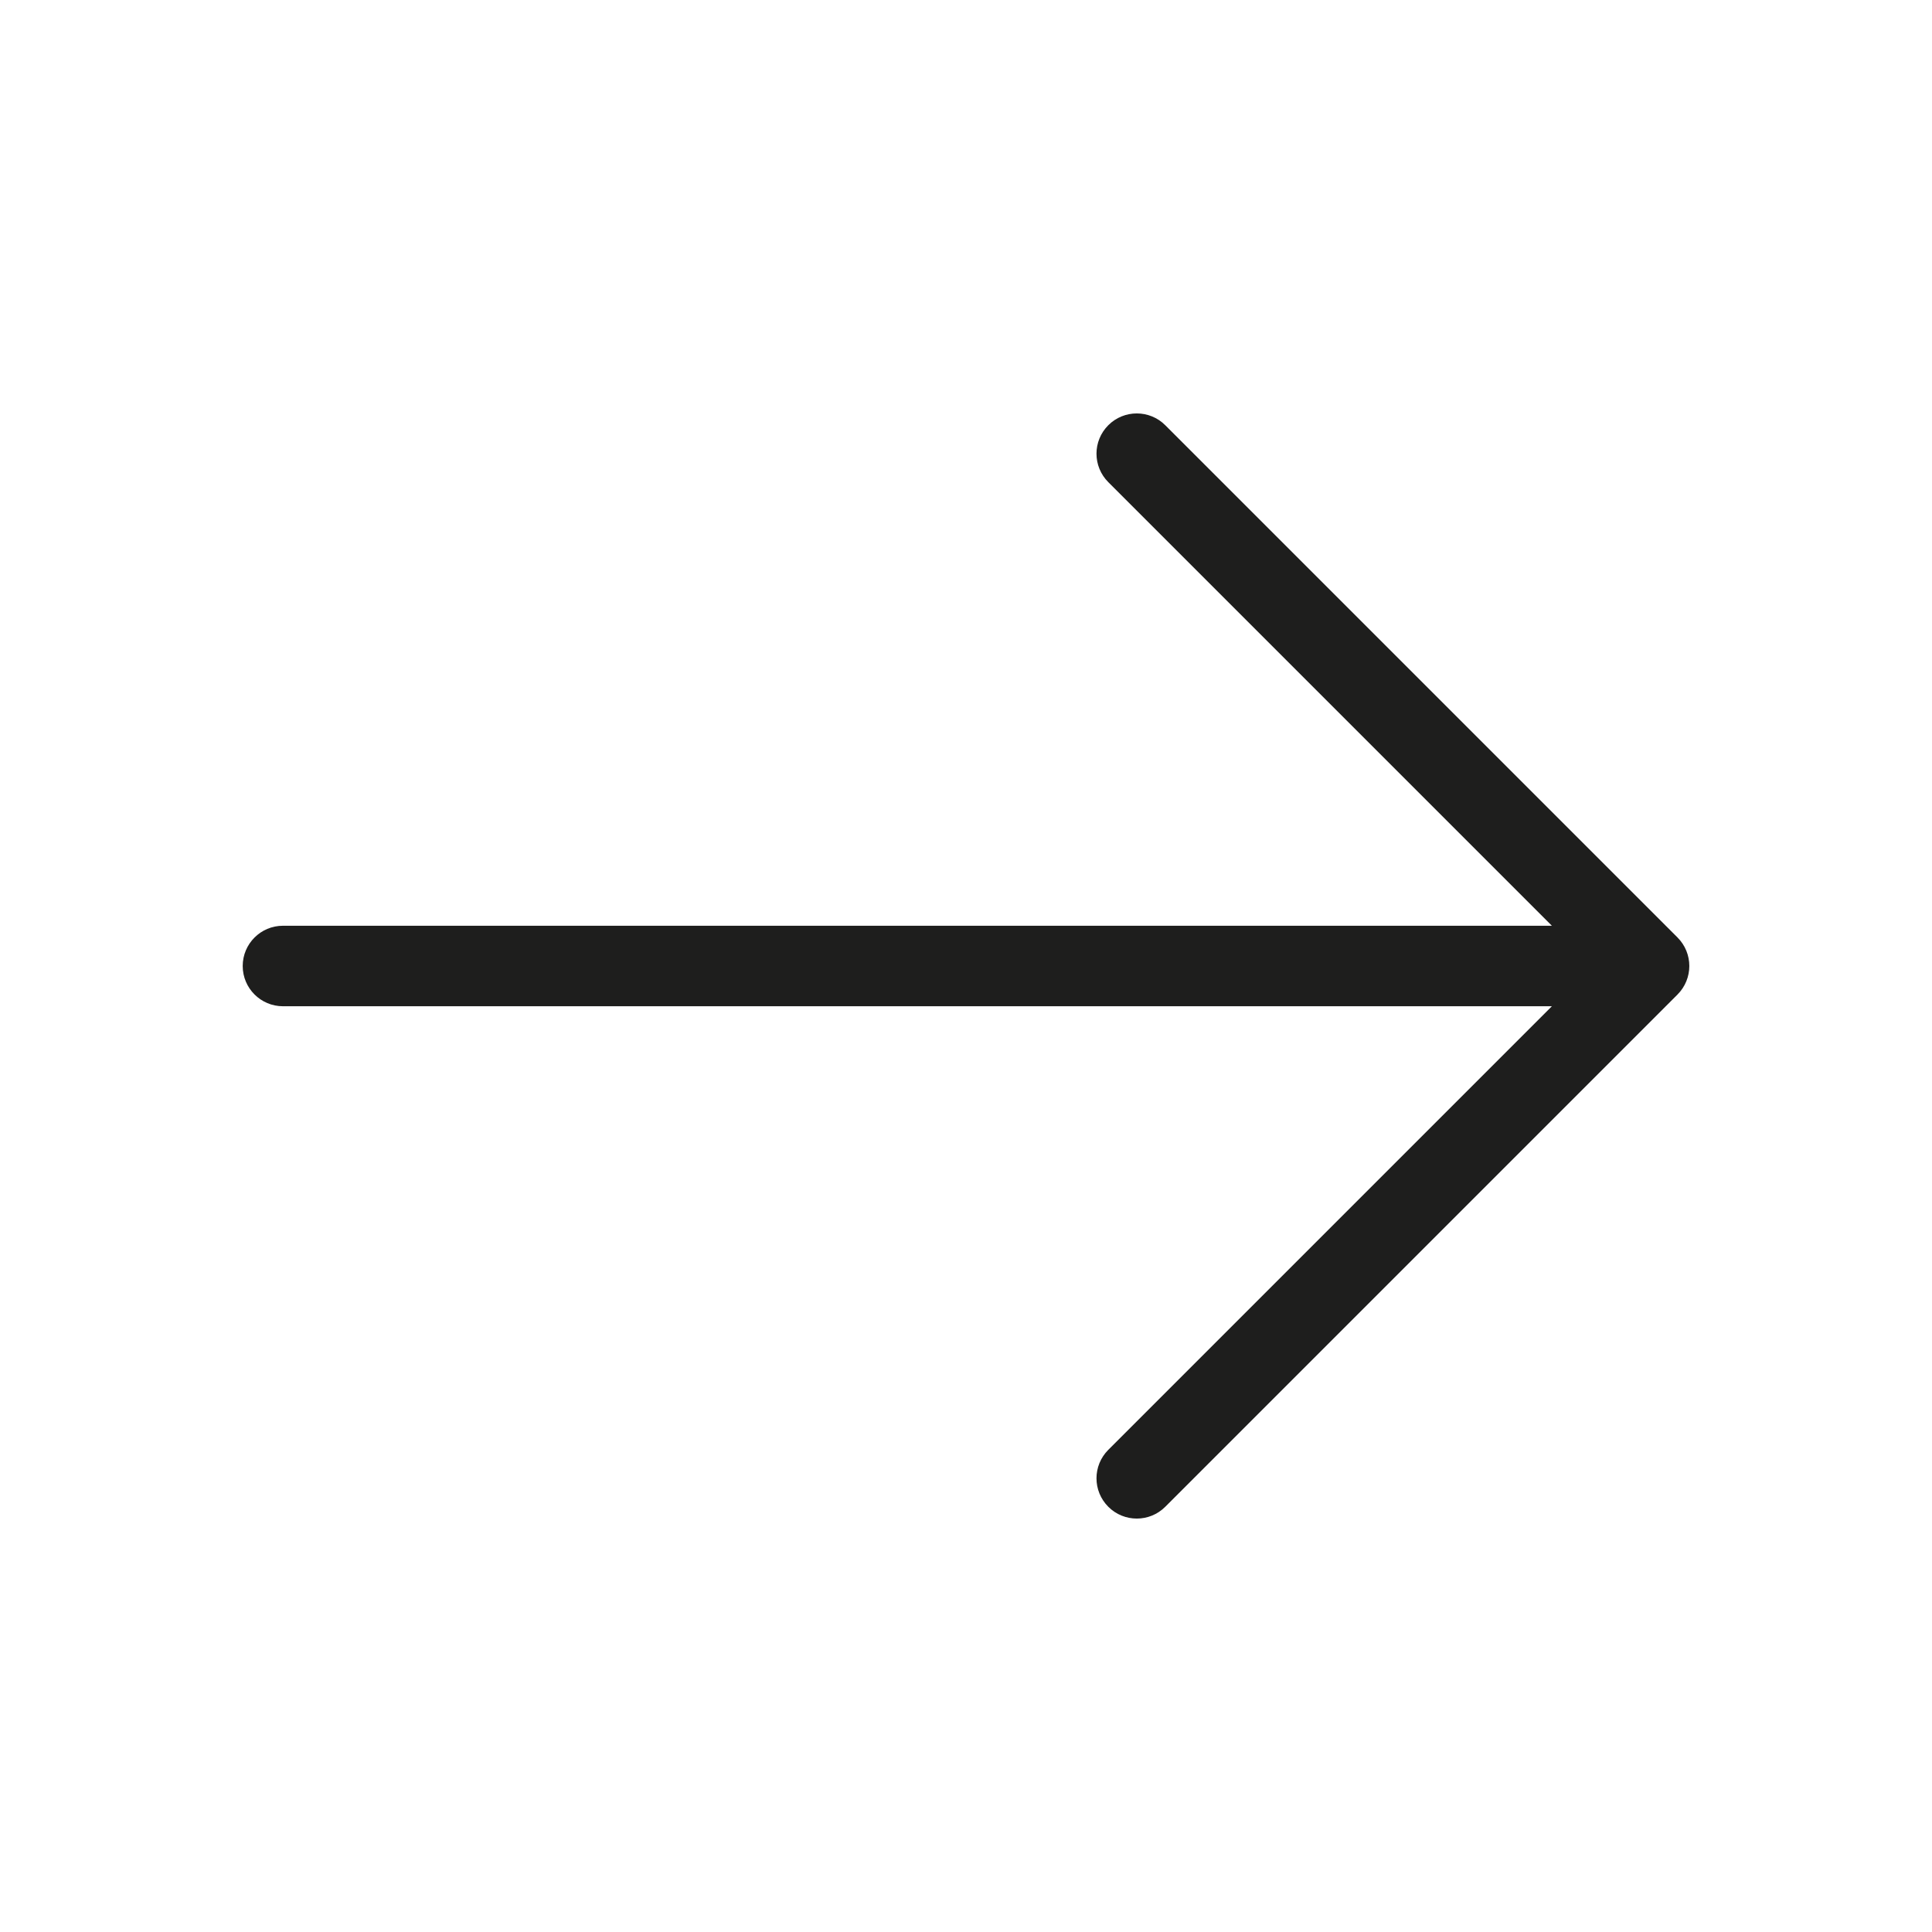
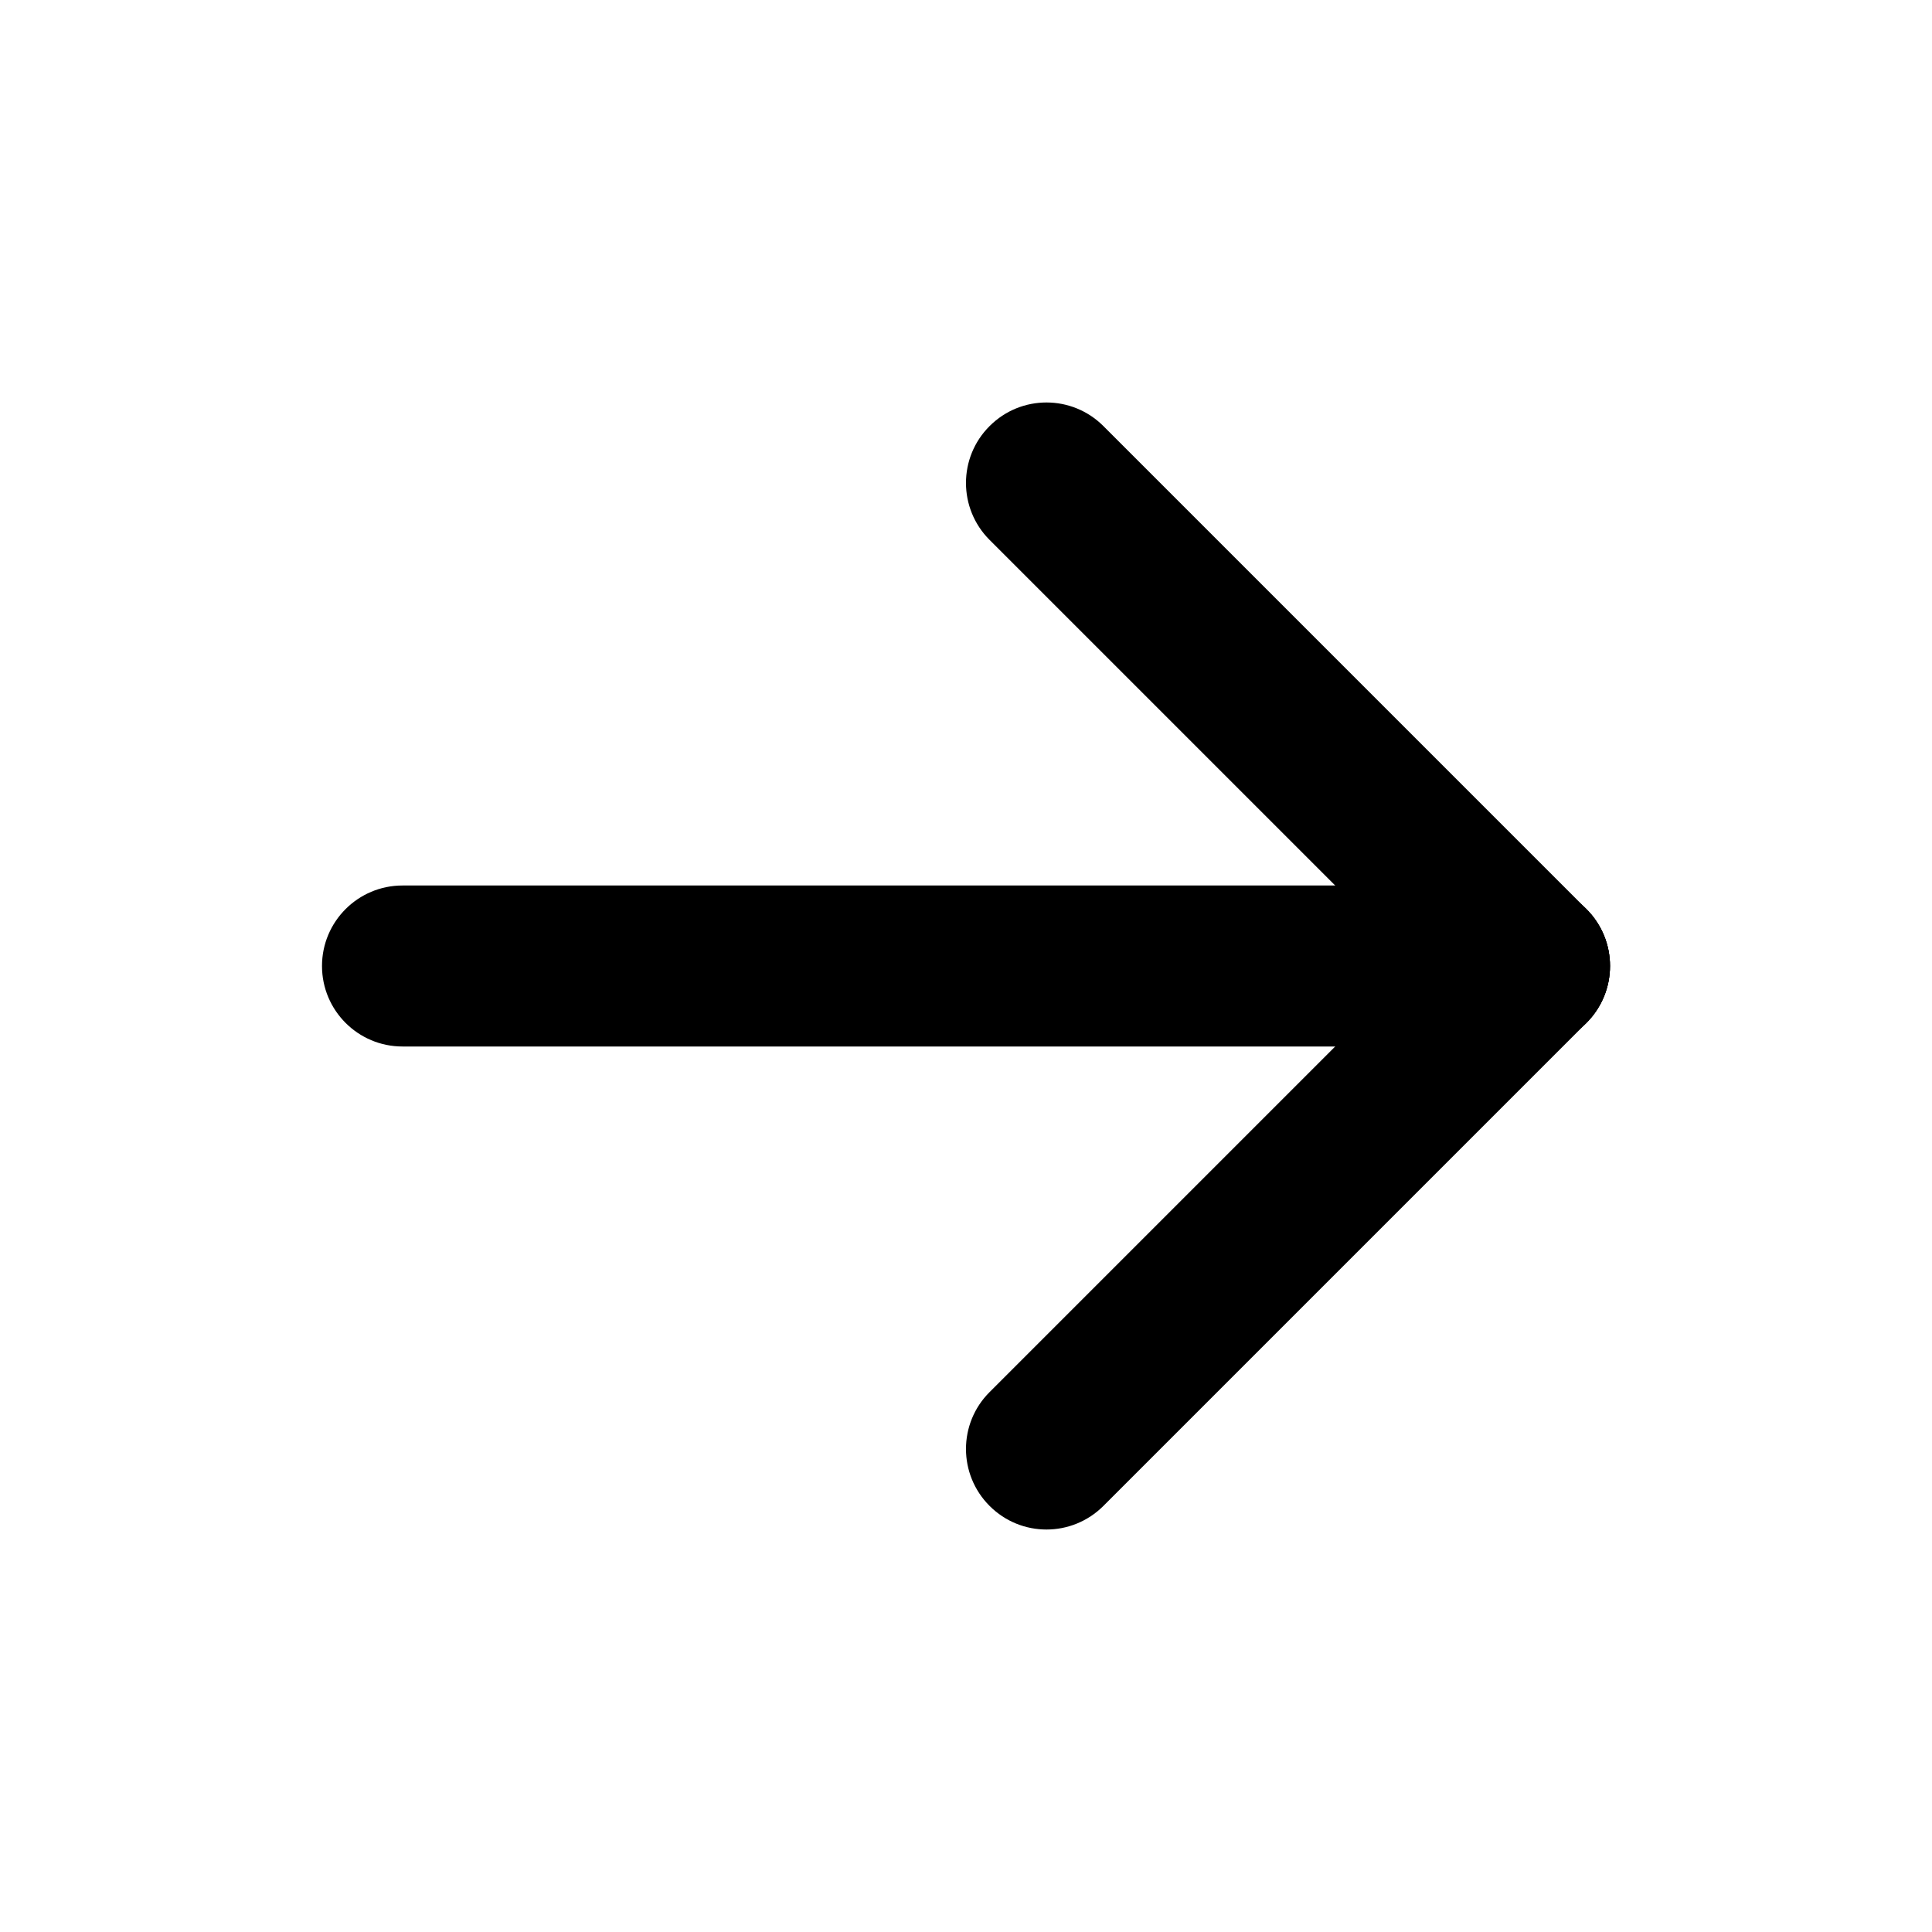
<svg xmlns="http://www.w3.org/2000/svg" width="24" height="24" viewBox="0 0 24 24" fill="none">
-   <path d="M14.475 18.718C14.28 18.913 13.963 18.913 13.768 18.718C13.572 18.522 13.572 18.206 13.768 18.01L19.278 12.5L3.515 12.5C3.239 12.5 3.015 12.276 3.015 12C3.015 11.724 3.239 11.5 3.515 11.5L19.278 11.5L13.768 5.99C13.572 5.794 13.572 5.478 13.768 5.282C13.963 5.087 14.28 5.087 14.475 5.282L20.839 11.646C21.034 11.842 21.034 12.158 20.839 12.354L14.475 18.718Z" fill="#1E1E1D" />
+   <path d="M19 11C19.552 11 20 11.448 20 12C20 12.552 19.552 13 19 13H5C4.448 13 4 12.552 4 12C4 11.448 4.448 11 5 11H19Z" fill="black" />
+   <path d="M18.293 11.293C18.683 10.902 19.316 10.902 19.707 11.293C20.098 11.683 20.098 12.316 19.707 12.707L13.707 18.707C13.316 19.098 12.683 19.098 12.293 18.707C11.902 18.316 11.902 17.683 12.293 17.293L18.293 11.293Z" fill="black" />
+   <path d="M12.293 5.293C12.683 4.902 13.316 4.902 13.707 5.293L19.707 11.293C20.098 11.683 20.098 12.316 19.707 12.707C19.316 13.098 18.683 13.098 18.293 12.707L12.293 6.707C11.902 6.316 11.902 5.683 12.293 5.293Z" fill="black" />
</svg>
